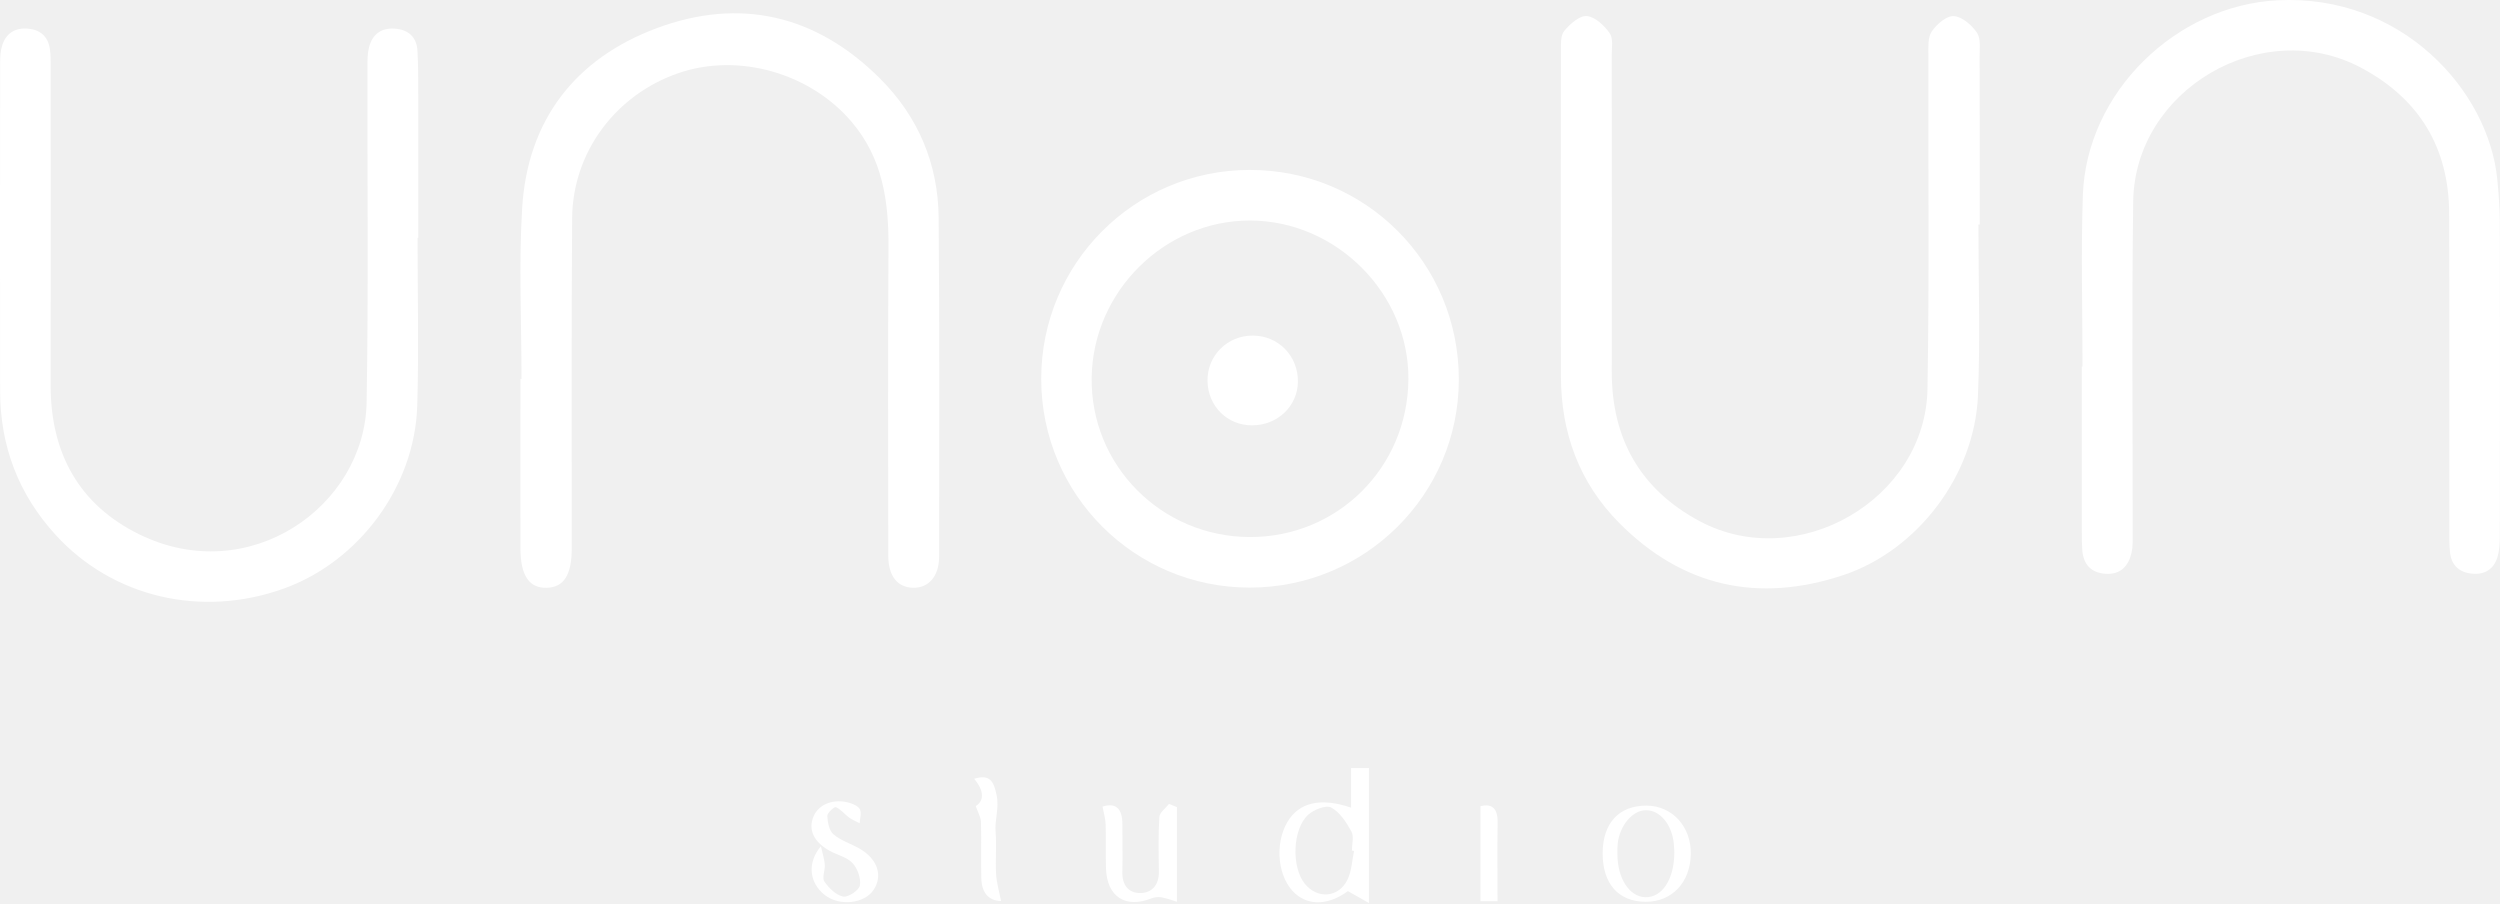
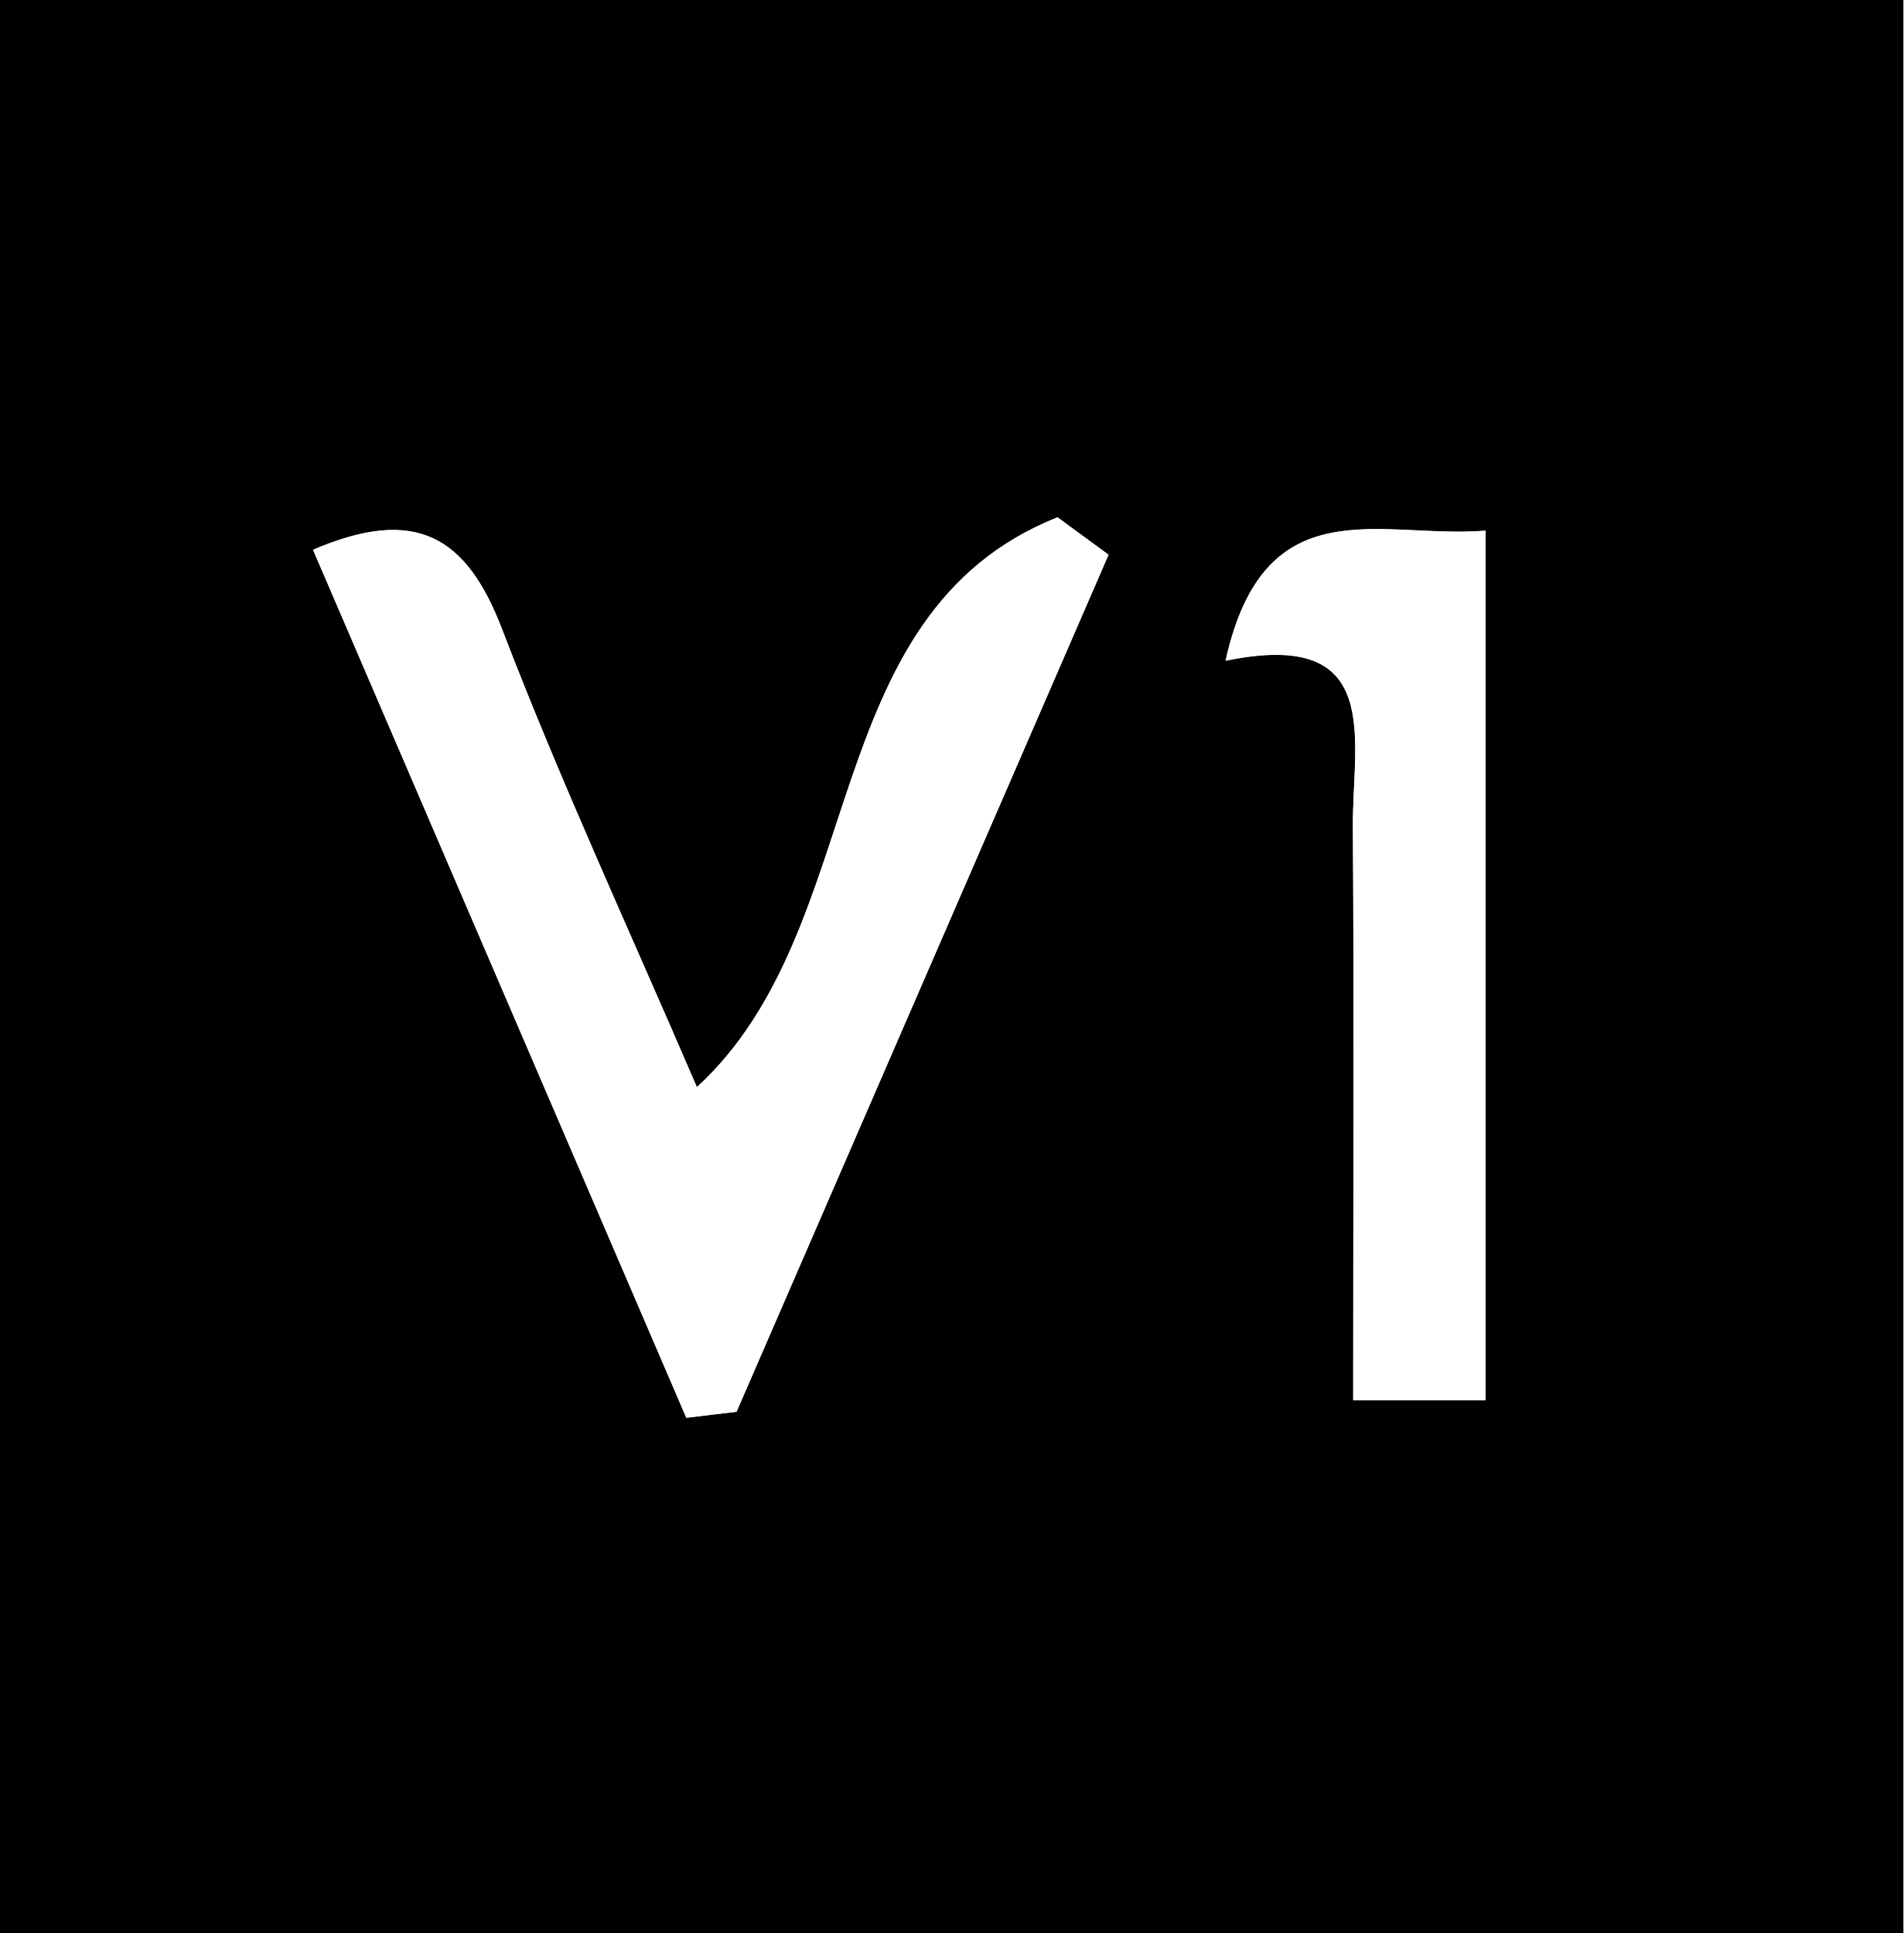
- <svg xmlns="http://www.w3.org/2000/svg" id="Layer_2" width="708.09" height="255.77" viewBox="0 0 708.09 255.77">
+ <svg xmlns="http://www.w3.org/2000/svg" id="Layer_2" width="63.38" height="64.38" viewBox="0 0 63.38 64.38">
  <defs>
-     <style>.cls-1{fill:#fff;stroke-width:0px;}</style>
+     <style>.cls-1{fill:#000;}.cls-1,.cls-2{stroke-width:0px;}.cls-2{fill:#fff;}</style>
  </defs>
  <g id="Layer_1-2">
-     <path class="cls-1" d="M147.71,107.31c0-16.15-.8-32.36.19-48.45,1.53-24.88,15.07-42.27,38.03-50.85,23.59-8.82,45.24-3.82,63.3,14.21,10.87,10.85,16.5,24.21,16.63,39.49.27,31.98.16,63.96.13,95.95,0,5.58-3,8.92-7.38,8.82-4.41-.1-7.01-3.32-7.02-9.07-.03-29.15-.12-58.3.06-87.45.08-12.97-1.64-25.12-10.47-35.49-11.7-13.74-31.94-19.61-48.96-13.78-17.82,6.11-30.03,22.38-30.17,41.15-.23,31.15-.09,62.3-.11,93.45,0,7.55-2.22,11.03-7.04,11.19-5.02.16-7.48-3.43-7.49-11.19-.03-15.99,0-31.98,0-47.97.11,0,.22,0,.33,0Z" />
-     <path class="cls-1" d="M560.36,63.57c0,16.16.55,32.34-.13,48.48-.95,22.58-17.14,43.9-38.29,50.89-23.97,7.92-45.37,3.27-63.32-14.82-11.36-11.45-16.48-25.59-16.51-41.6-.06-30.66-.04-61.33,0-91.99,0-1.97-.14-4.47.94-5.77,1.61-1.96,4.35-4.39,6.4-4.21,2.34.21,4.97,2.69,6.48,4.87,1.06,1.52.56,4.19.57,6.35.03,29.83.06,59.66.01,89.49-.03,19.07,8.16,33.44,24.94,42.38,27.68,14.75,63.93-6.16,64.48-37.44.55-31.49.17-62.99.26-94.48,0-2.3-.21-5.08.94-6.78,1.38-2.05,4.2-4.51,6.25-4.38,2.34.14,5.1,2.54,6.57,4.71,1.14,1.68.74,4.51.75,6.83.05,15.83.03,31.66.03,47.49-.12,0-.24,0-.37,0Z" />
-     <path class="cls-1" d="M589.84,103.79c0-16.17-.45-32.35.1-48.49,1-29.14,26.36-53.75,55.15-55.22,35.23-1.8,59.84,25.67,62.24,50.82.38,3.97.7,7.97.71,11.96.06,29.67.04,59.33,0,89,0,1.97-.1,4.03-.66,5.9-1.04,3.48-3.65,5.09-7.25,4.72-3.59-.36-5.82-2.38-6.2-6.04-.22-2.15-.2-4.33-.2-6.49-.01-29.83.07-59.67-.04-89.5-.07-18.69-8.53-32.55-24.99-41.29-27.99-14.85-64.06,6.19-64.5,37.9-.43,31.33-.12,62.67-.15,94,0,1.83.09,3.71-.31,5.46-.86,3.81-3.14,6.27-7.35,6-4.12-.27-6.32-2.65-6.62-6.74-.12-1.66-.12-3.33-.12-4.99,0-15.67,0-31.33,0-47h.19Z" />
-     <path class="cls-1" d="M118.27,67.38c0,15.83.38,31.67-.09,47.49-.68,22.91-16.46,44.14-37.76,51.82-23.43,8.44-48.52,2.44-64.59-15.11C5.17,139.94.05,126.31.03,110.68-.02,79.68,0,48.68.04,17.68c0-1.65.1-3.38.61-4.92,1.14-3.44,3.73-4.97,7.34-4.64,3.4.32,5.55,2.19,6.11,5.56.3,1.79.25,3.65.25,5.48.01,30,.05,60,0,90-.03,19.1,8,33.82,25.1,42.19,31.08,15.23,63.89-7.91,64.39-37.41.54-31.66.18-63.33.23-94.99,0-1.82,0-3.7.43-5.45.9-3.72,3.41-5.66,7.29-5.39,3.84.26,6.23,2.35,6.45,6.28.23,4.15.22,8.33.22,12.49.02,13.5,0,27,0,40.5-.06,0-.13,0-.19,0Z" />
-     <path class="cls-1" d="M353.97,166.43c-32.65,0-59.03-26.38-59.06-59.08-.02-32.69,26.32-59.15,58.97-59.22,32.91-.07,59.34,26.4,59.31,59.39-.03,32.56-26.51,58.9-59.22,58.91ZM398.91,107.45c.19-24.29-20.38-44.93-44.81-44.99-24.21-.05-44.51,20.02-44.9,44.4-.4,24.9,19.68,45.17,44.8,45.25,24.84.07,44.71-19.69,44.91-44.66Z" />
-     <path class="cls-1" d="M382.68,217.54h5.06v38.23c-1.62-.92-3.61-2.03-5.97-3.37-5.26,3.84-10.84,4.31-14.91.7-4.93-4.38-5.96-13.92-2.21-20.3,3.27-5.54,9.42-6.99,18.03-4.04v-11.22ZM383.53,241.02l-.62-.11c0-1.83.63-4-.14-5.4-1.42-2.59-3.27-5.46-5.72-6.79-1.44-.78-4.92.59-6.52,2.04-4.46,4.07-4.76,14.71-1.05,19.44,3.55,4.53,9.68,4.14,12.2-1.09,1.17-2.43,1.26-5.38,1.84-8.09Z" />
-     <path class="cls-1" d="M312.26,228.46c3.88-1.24,5.65.68,5.64,4.99-.02,4.5.11,9-.01,13.5-.1,3.68,1.71,6.04,5.14,5.99,3.35-.05,5.26-2.41,5.21-6.05-.07-5.17-.2-10.34.13-15.49.08-1.28,1.78-2.47,2.74-3.7.75.3,1.5.6,2.24.9v26.82c-.88-.27-2.57-.91-4.32-1.26-.93-.18-2.04-.05-2.92.3-7.32,2.91-12.59-.48-12.85-8.45-.14-4.16.03-8.33-.1-12.5-.05-1.64-.56-3.27-.89-5.07Z" />
-     <path class="cls-1" d="M453.93,241.66c.02-8.53,4.62-13.51,12.45-13.48,7.27.03,12.67,5.98,12.52,13.78-.16,8.02-5.39,13.51-12.82,13.46-7.7-.05-12.17-5.11-12.15-13.76ZM474.23,241.43c-.03-.52-.05-1.52-.15-2.51-.56-5.45-3.9-9.44-7.89-9.44-3.77,0-7.43,4.3-8,9.46-.11.99-.08,1.99-.08,2.99.02,6.84,3.35,12.01,7.83,12.19,4.77.19,8.28-4.99,8.29-12.69Z" />
-     <path class="cls-1" d="M232.51,239.66c.5,2.29,1,3.76,1.1,5.25.11,1.61-.84,3.71-.11,4.77,1.26,1.85,3.29,3.85,5.31,4.26,1.4.29,4.5-1.77,4.74-3.15.35-1.98-.66-4.81-2.09-6.34-1.59-1.7-4.34-2.28-6.51-3.49-4.54-2.53-6.12-6.08-4.49-9.81,1.52-3.48,5.87-5.1,10.35-3.69,1.06.33,2.44,1,2.79,1.87.44,1.09-.04,2.54-.11,3.84-1.01-.53-2.09-.95-3-1.62-1.29-.94-2.34-2.33-3.74-2.94-.42-.18-2.47,1.64-2.43,2.48.09,1.82.53,4.19,1.77,5.24,2.09,1.79,4.96,2.63,7.39,4.04,5.07,2.95,6.61,7.58,4,11.61-2.59,3.99-9.7,4.78-13.86,1.53-4.3-3.36-5.18-8.99-1.1-13.84Z" />
-     <path class="cls-1" d="M276.37,228.31c2.33-1.43,2.5-4.25-.46-7.73,4.32-1.31,5.54.45,6.39,4.75.72,3.65-.59,6.85-.31,10.29.32,3.96-.09,7.97.14,11.94.14,2.49.88,4.94,1.4,7.65-3.71-.1-5.5-2.57-5.59-6.49-.13-5.31.06-10.62-.1-15.92-.04-1.37-.86-2.72-1.47-4.48Z" />
-     <path class="cls-1" d="M424.15,255.25h-4.83v-26.9c3.14-.81,4.92.49,4.86,4.57-.11,7.26-.03,14.53-.03,22.34Z" />
-     <path class="cls-1" d="M354.68,120.47c-7.05.04-12.55-5.41-12.67-12.55-.13-7.17,5.64-12.93,12.88-12.87,7.24.06,12.81,5.78,12.72,13.09-.08,6.89-5.74,12.3-12.93,12.33Z" />
+     <path class="cls-1" d="M0,0h63.38v64.38H0V0ZM36.91,18.47c-.56-.41-1.13-.82-1.69-1.24-8.1,3.23-6.19,13.65-12.01,18.98-2.24-5.21-4.54-10.17-6.49-15.26-1.19-3.1-2.88-4.1-6.29-2.64,4.19,9.74,8.31,19.32,12.43,28.91.56-.07,1.11-.13,1.67-.2,4.13-9.52,8.26-19.04,12.39-28.55ZM49.47,17.67c-3.47.29-7.36-1.53-8.66,4.33,5.3-1.09,4.22,2.63,4.24,5.54.04,6.3.01,12.6.01,19.09h4.41v-28.97Z" />
+     <path class="cls-2" d="M36.91,18.47c-4.13,9.52-8.26,19.04-12.39,28.55-.56.07-1.11.13-1.67.2-4.12-9.59-8.25-19.18-12.43-28.91,3.41-1.46,5.11-.46,6.29,2.64,1.95,5.09,4.25,10.04,6.49,15.26,5.82-5.33,3.9-15.75,12.01-18.98.56.41,1.13.82,1.69,1.24Z" />
+     <path class="cls-2" d="M49.47,17.67v28.97h-4.41c0-6.49.03-12.79-.01-19.09-.02-2.91,1.07-6.64-4.24-5.54,1.3-5.86,5.18-4.05,8.66-4.33Z" />
  </g>
</svg>
